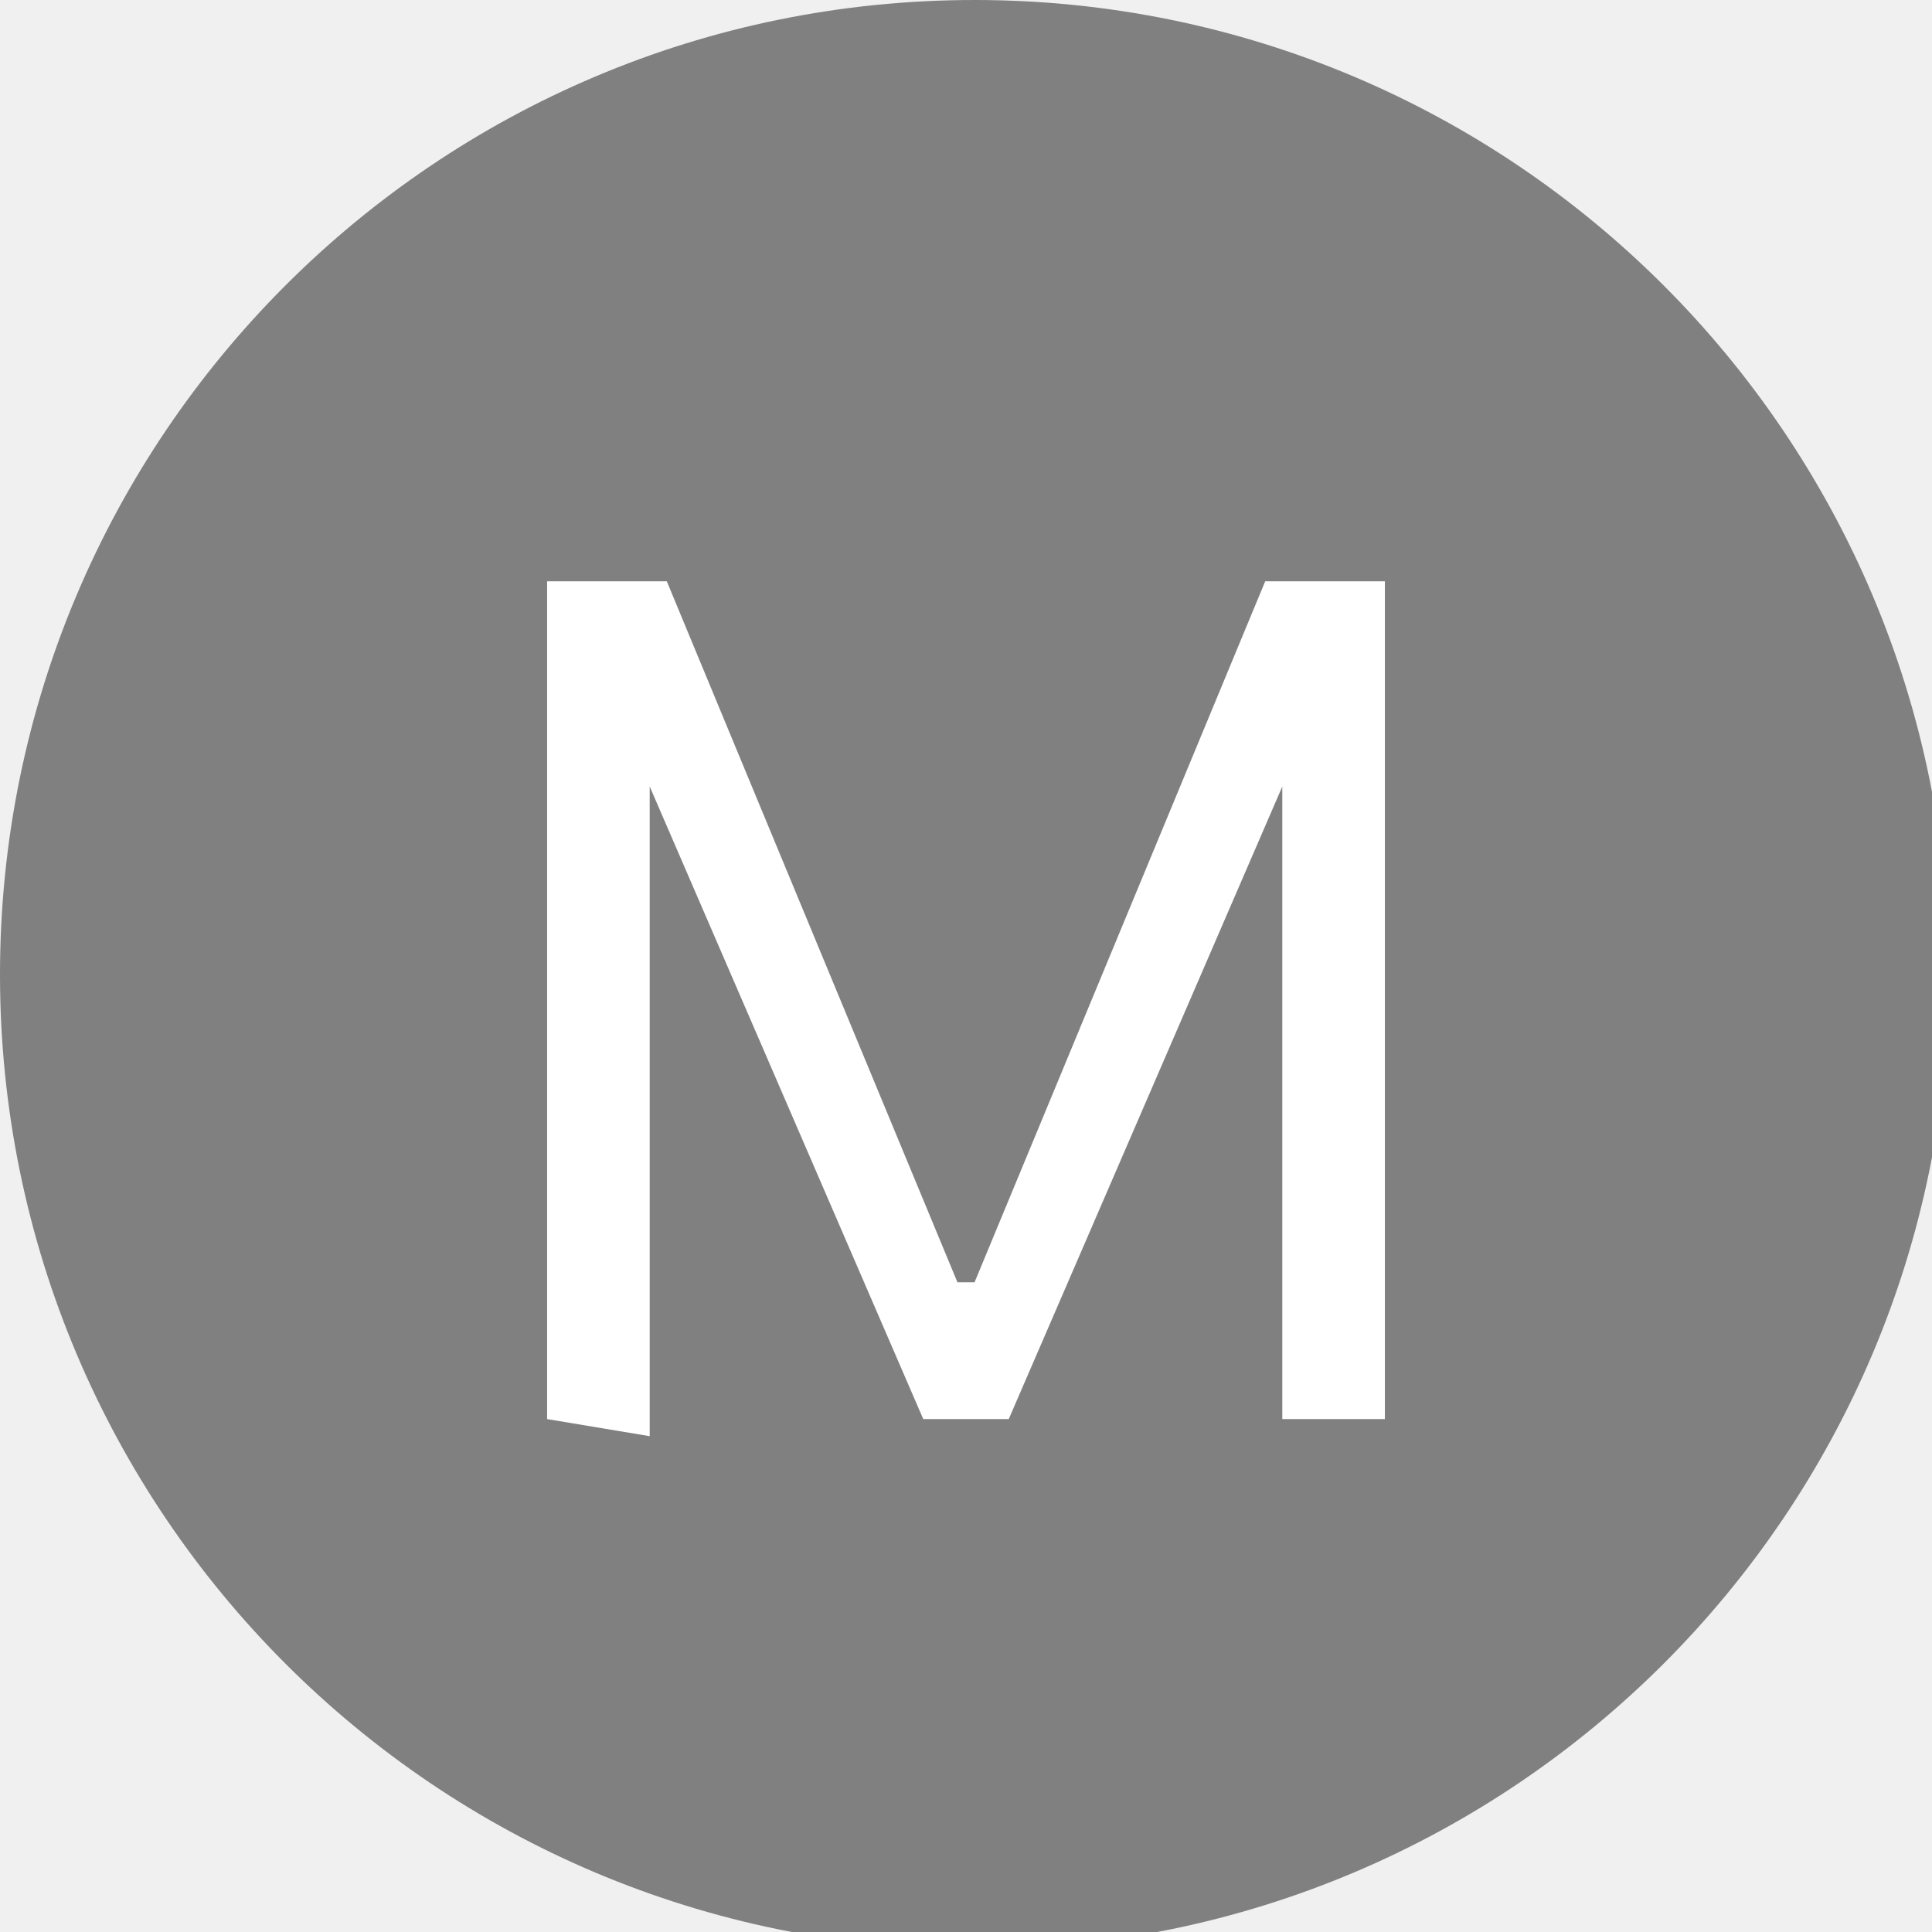
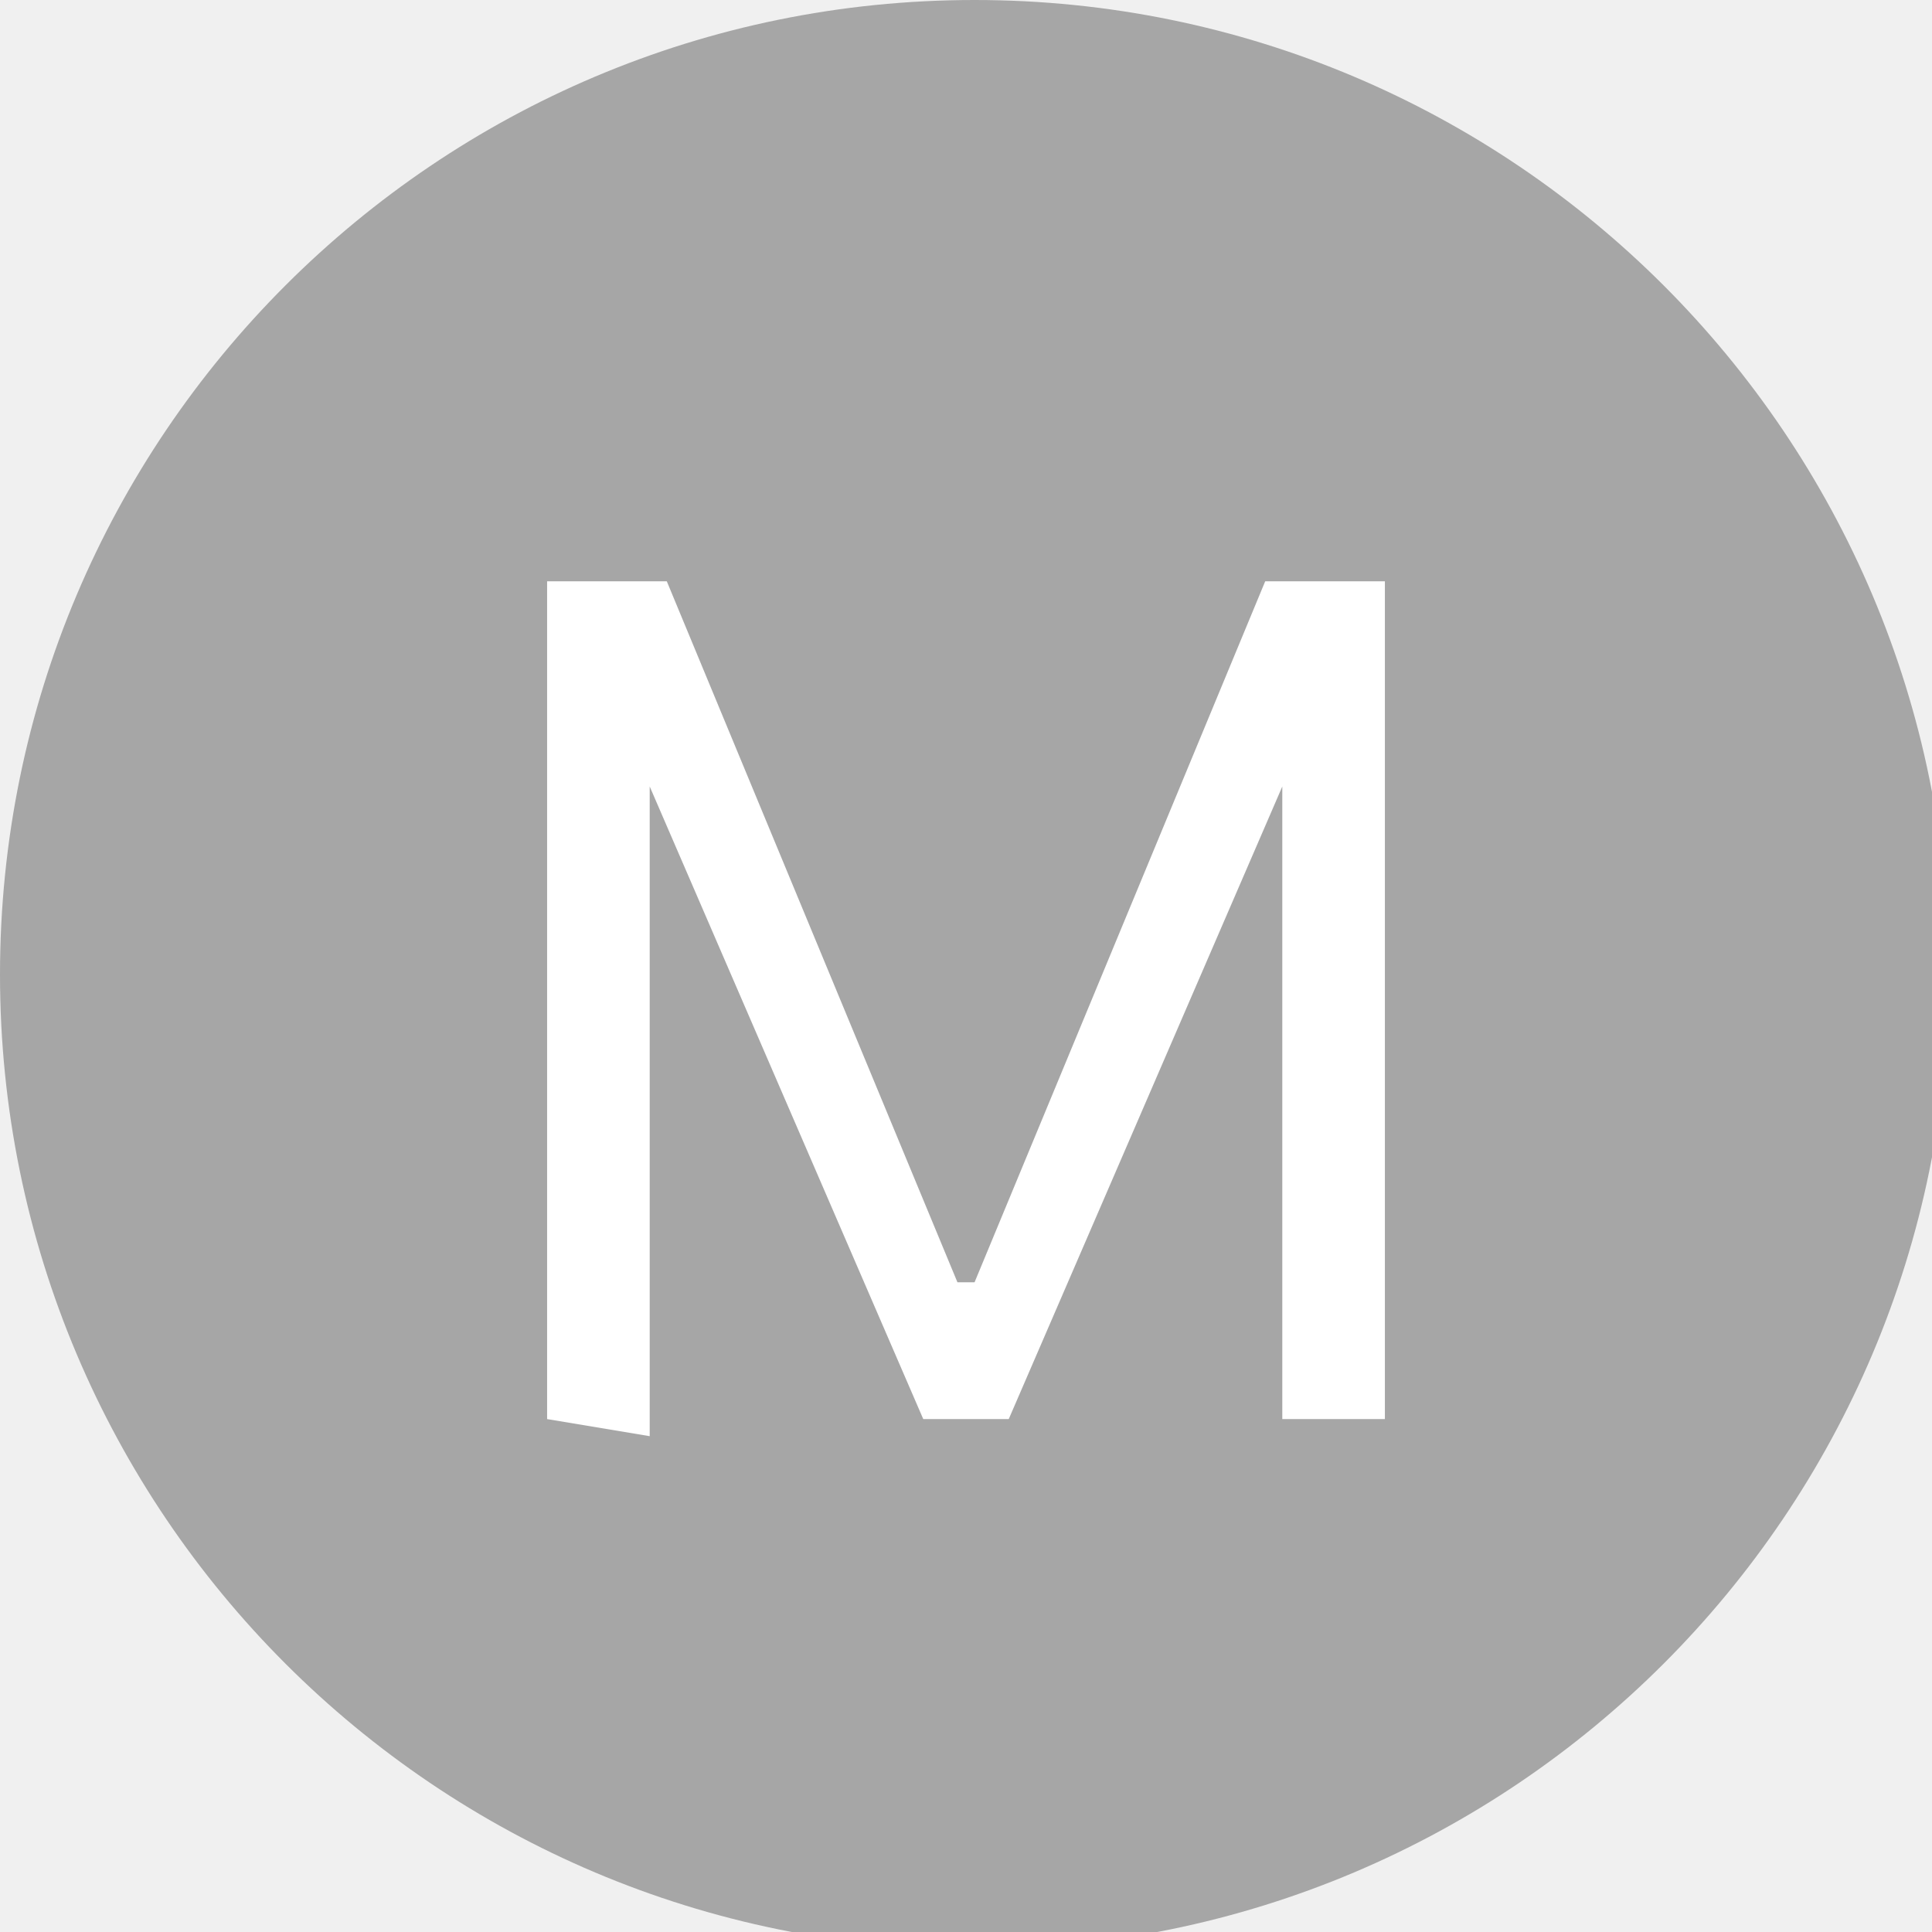
<svg xmlns="http://www.w3.org/2000/svg" version="1.1" id="Шар_1" x="0px" y="0px" viewBox="0 0 11.3 11.3" style="enable-background:new 0 0 11.3 11.3;" xml:space="preserve">
  <style type="text/css">
	.st0{display:none;}
- 	.st1{fill:#808080;}
+ 	.st1{fill:#A6A6A6;}
	.st2{fill:#FFFFFF;}
</style>
  <g id="Шар_3" class="st0">
</g>
  <g>
    <circle class="st1" cx="5.7" cy="5.7" r="5.7" />
    <g>
-       <path class="st2" d="M3.2,8.3V3.4h0.7l1.7,4.1h0.1l1.7-4.1h0.7v4.9H7.5V4.6h0L5.9,8.3H5.4L3.8,4.6h0v3.8L3.2,8.3L3.2,8.3z" />
+       <path class="st2" d="M3.2,8.3V3.4h0.7l1.7,4.1h0.1l1.7-4.1h0.7v4.9H7.5V4.6l0,0L5.9,8.3H5.4L3.8,4.6l0,0v3.8L3.2,8.3L3.2,8.3z" />
    </g>
  </g>
</svg>
